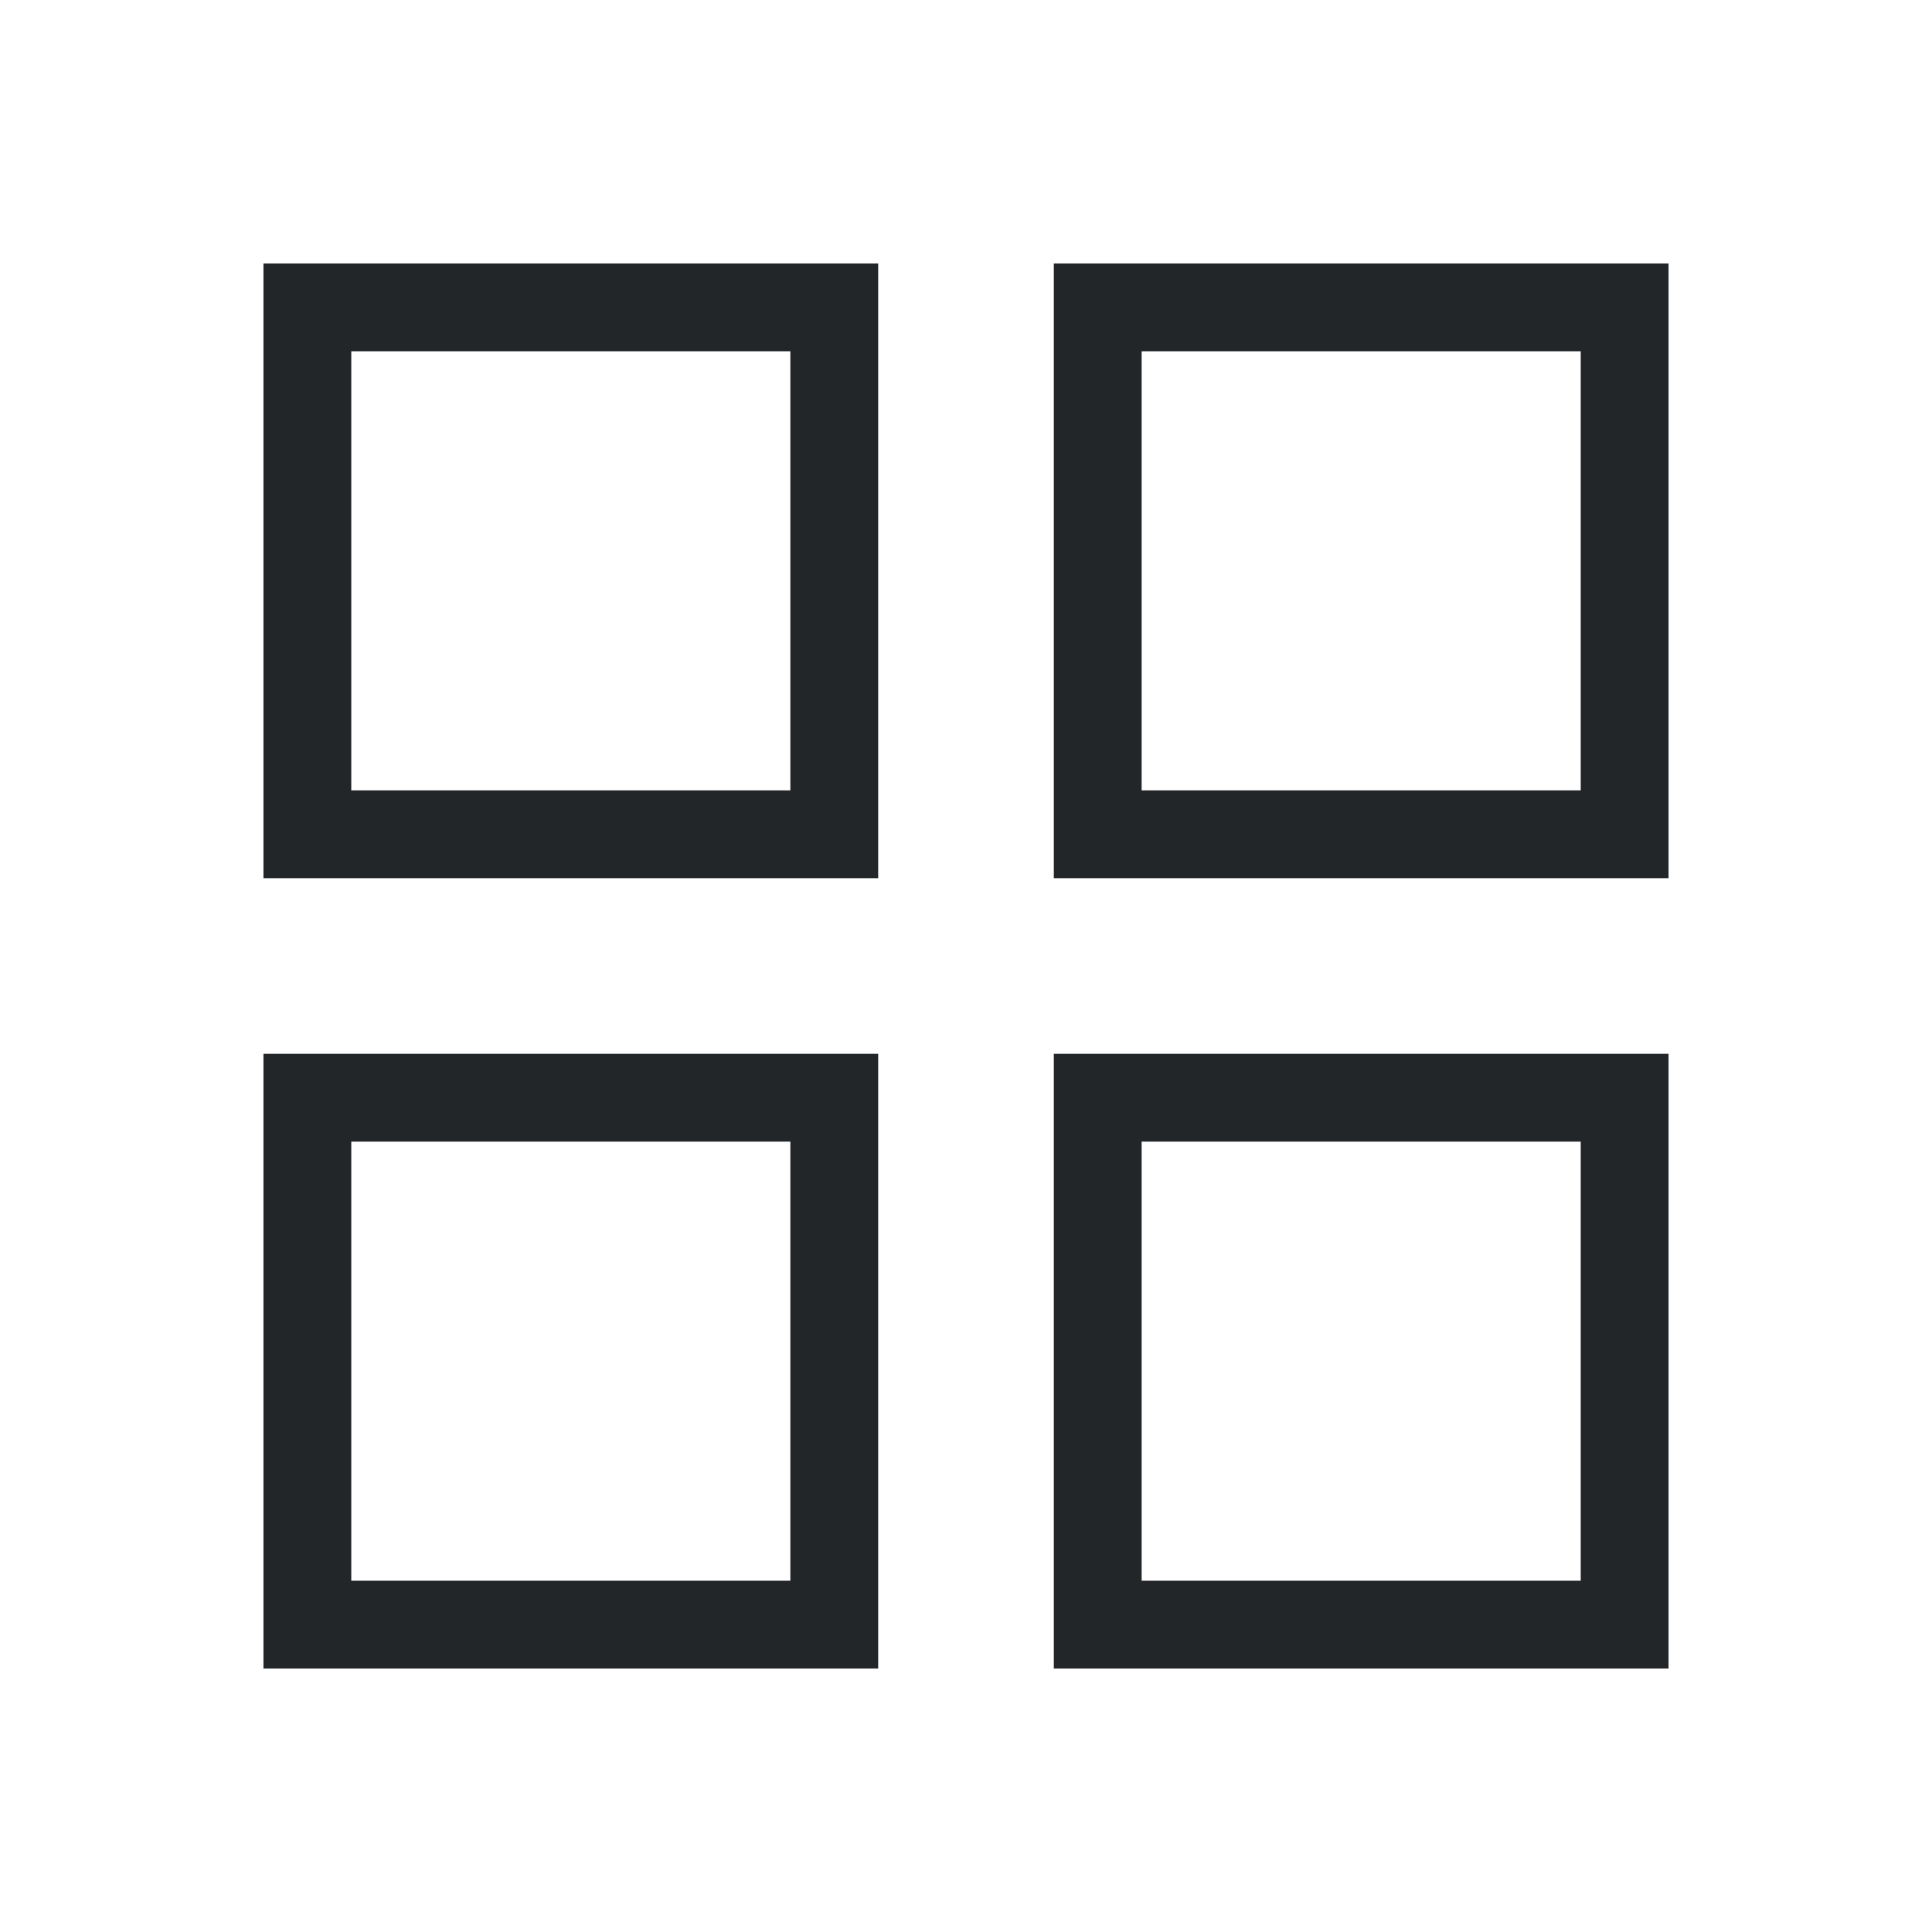
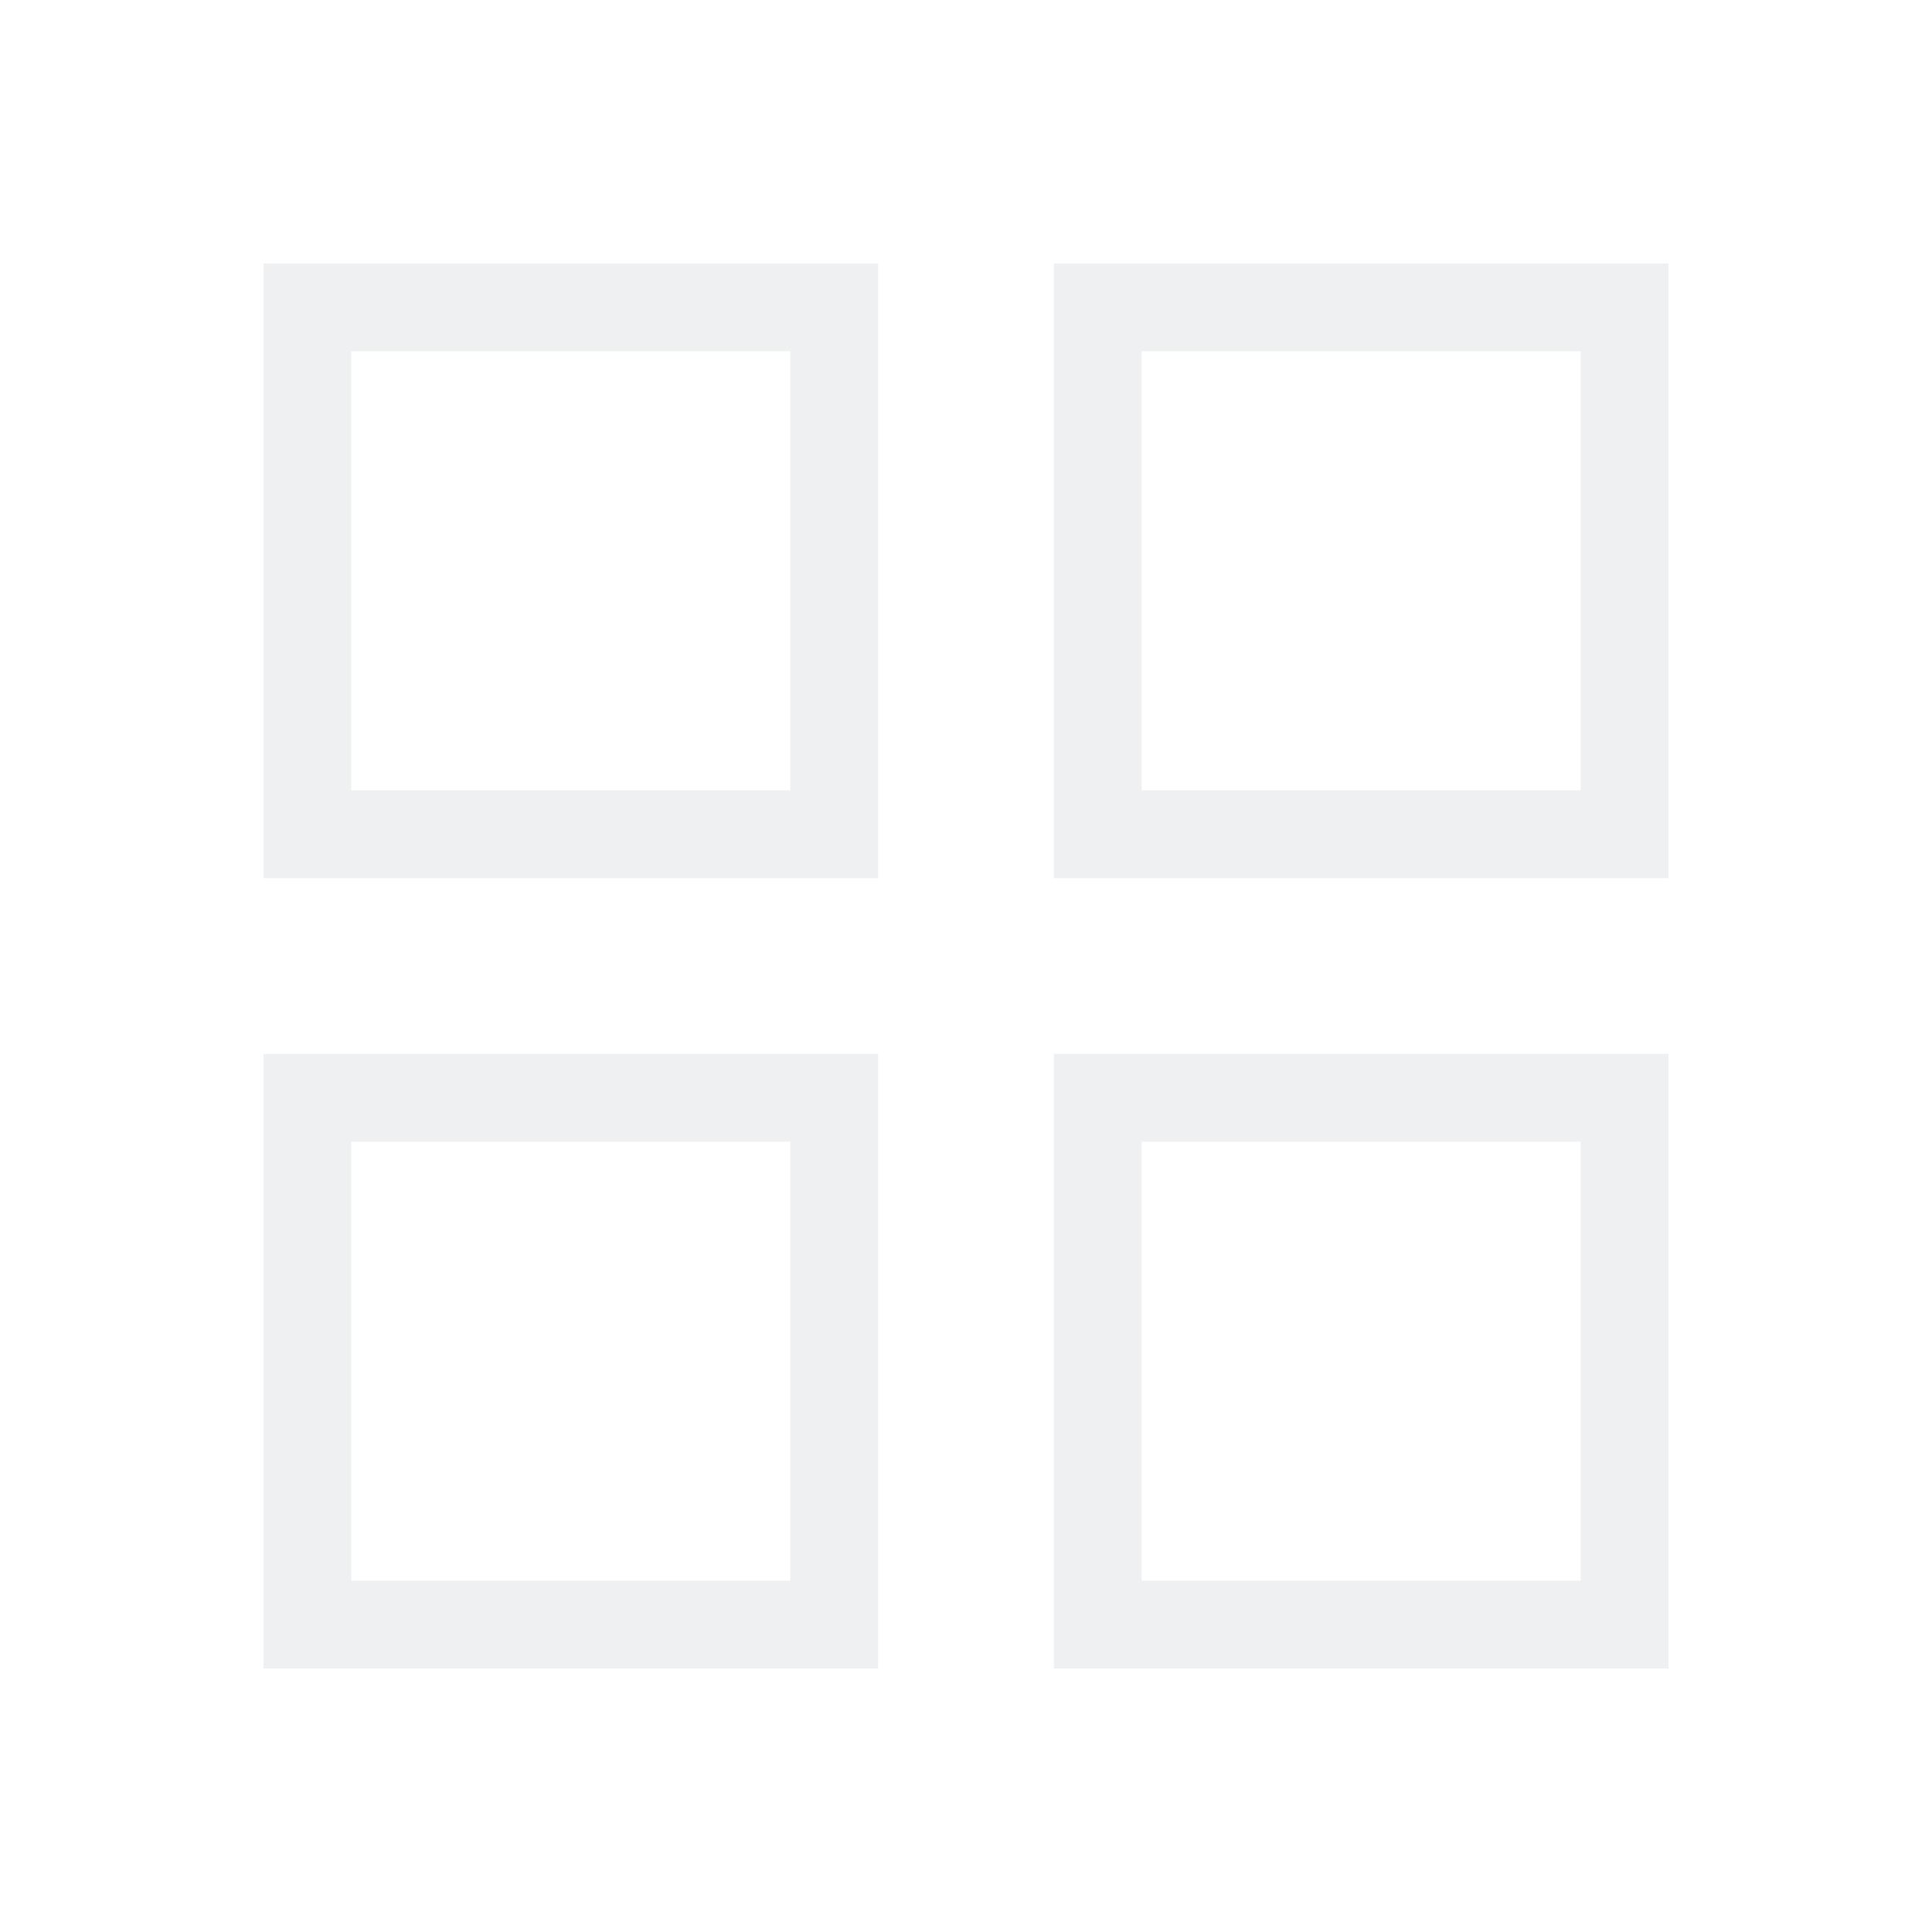
<svg xmlns="http://www.w3.org/2000/svg" viewBox="0 0 22 22">
  <defs id="defs3051">
    <style type="text/css" id="current-color-scheme">
      .ColorScheme-Text {
-         color:#232629;
+         color:#eff0f1;
      }
      </style>
  </defs>
  <path style="fill:currentColor;fill-opacity:1;stroke:none" d="M 3 3 L 3 10 L 10 10 L 10 3 L 3 3 z M 12 3 L 12 10 L 19 10 L 19 3 L 12 3 z M 4 4 L 9 4 L 9 9 L 4 9 L 4 4 z M 13 4 L 18 4 L 18 9 L 13 9 L 13 4 z M 3 12 L 3 19 L 10 19 L 10 12 L 3 12 z M 12 12 L 12 19 L 13 19 L 18 19 L 19 19 L 19 18 L 19 13 L 19 12 L 18 12 L 13 12 L 12 12 z M 4 13 L 9 13 L 9 18 L 4 18 L 4 13 z M 13 13 L 18 13 L 18 18 L 13 18 L 13 13 z " class="ColorScheme-Text" />
</svg>
